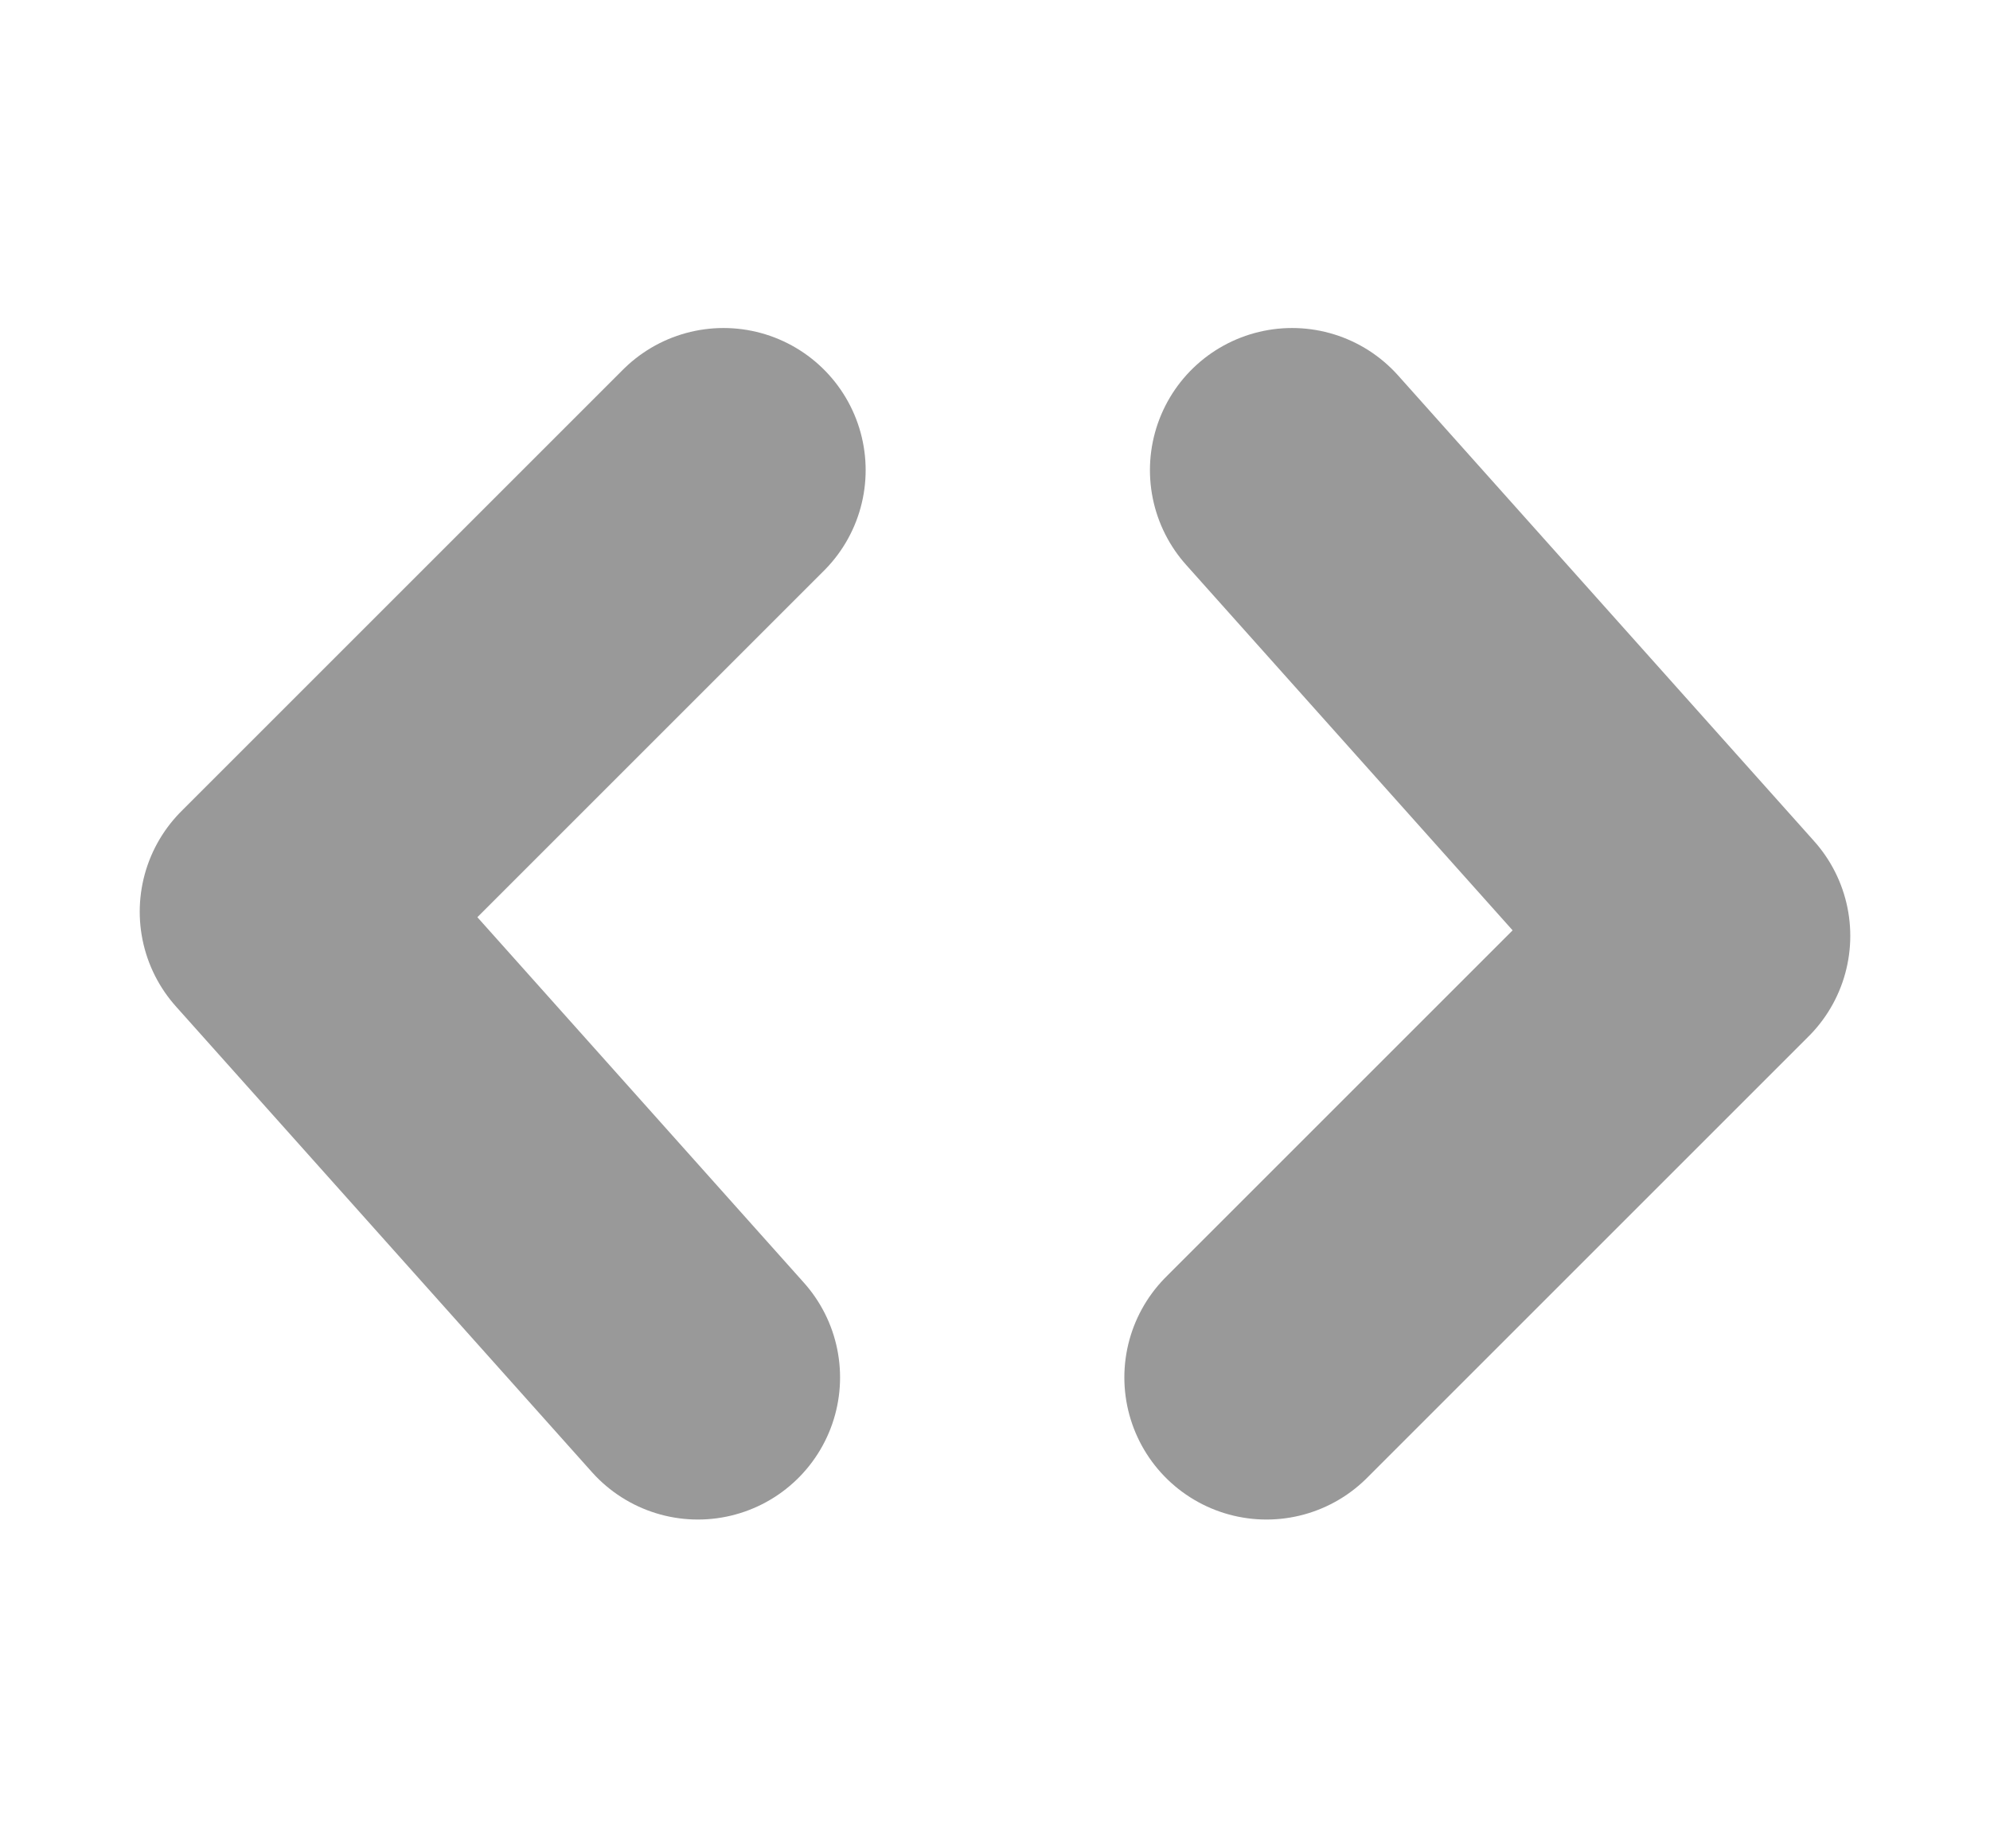
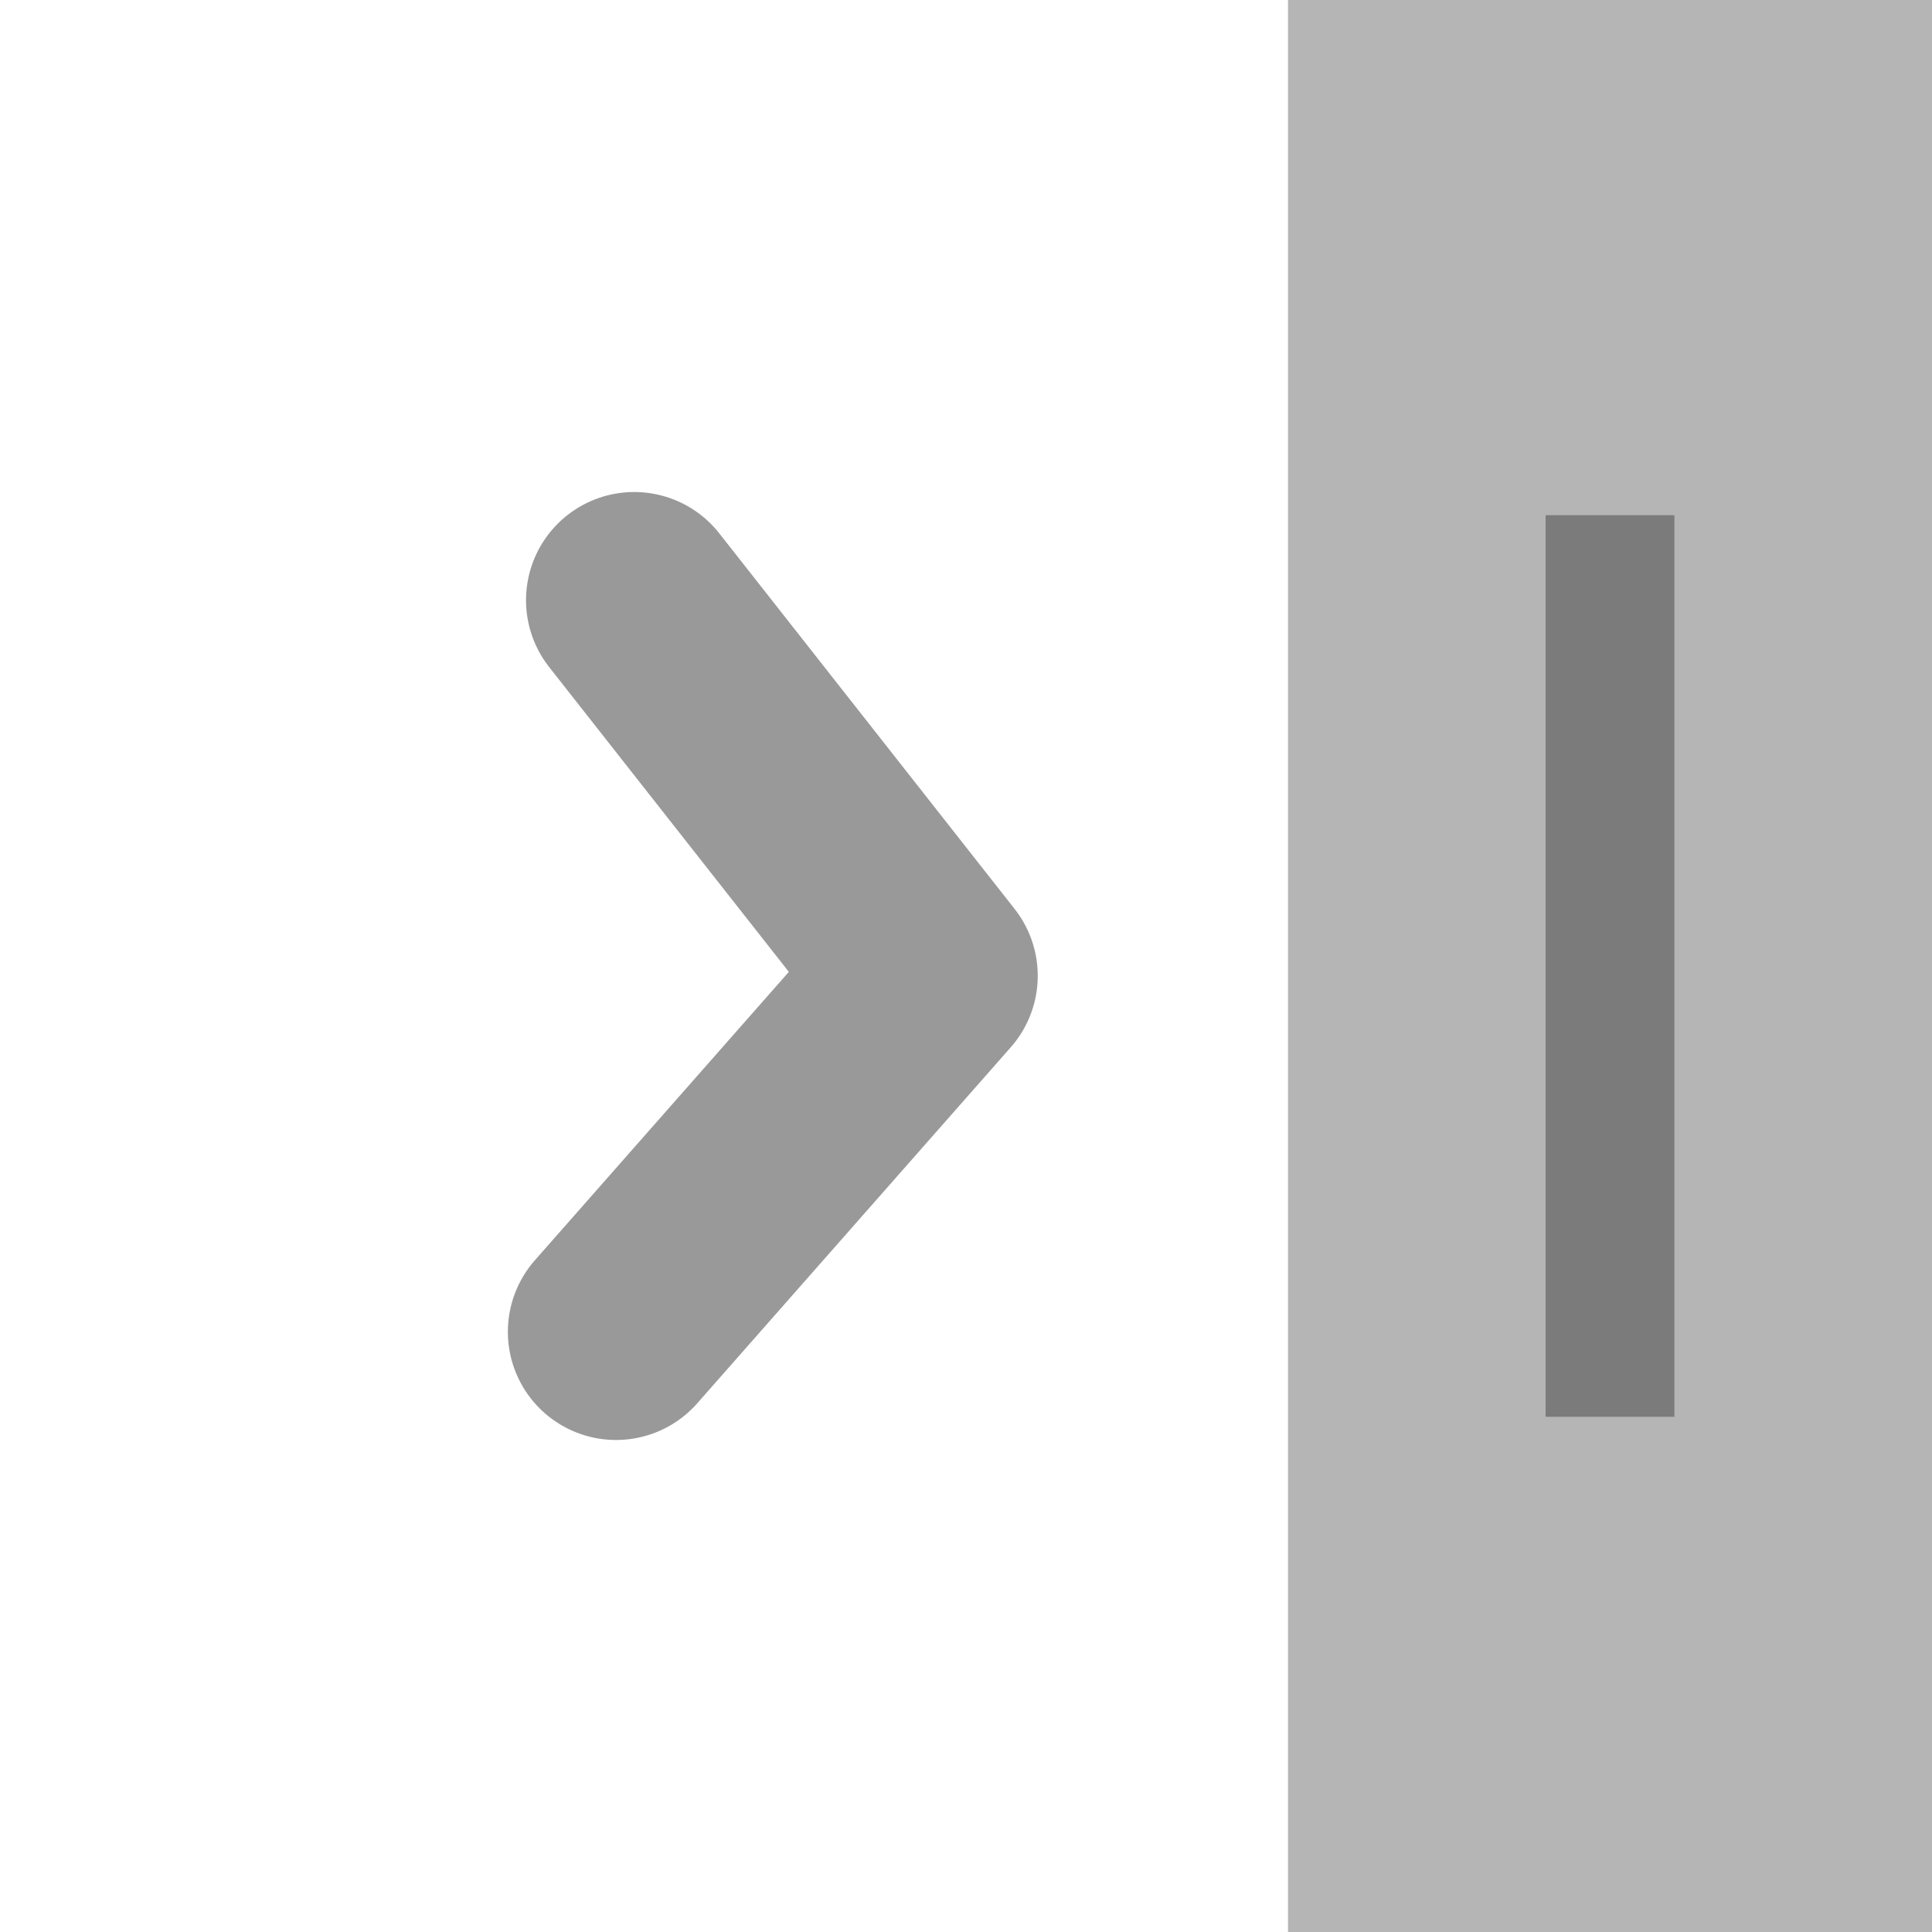
- <svg xmlns="http://www.w3.org/2000/svg" width="100%" height="100%" viewBox="0 0 14 13" version="1.1" xml:space="preserve" style="fill-rule:evenodd;clip-rule:evenodd;stroke-linecap:round;stroke-linejoin:round;stroke-miterlimit:1.5;">
-   <path d="M8.91,9.692l3.107,-3.107l-2.927,-3.277" style="fill:none;stroke:#000;stroke-opacity:0.4;stroke-width:2px;" />
-   <path d="M5.09,3.308l-3.107,3.107l2.927,3.277" style="fill:none;stroke:#000;stroke-opacity:0.4;stroke-width:2px;" />
+ <svg xmlns="http://www.w3.org/2000/svg" width="100%" height="100%" viewBox="0 0 15 15" version="1.1" xml:space="preserve" style="fill-rule:evenodd;clip-rule:evenodd;stroke-linecap:round;stroke-linejoin:round;stroke-miterlimit:1.5;">
+   <g>
+     <path d="M4.783,10.34l2.434,-2.764l-2.293,-2.916" style="fill:none;stroke:#000;stroke-opacity:0.4;stroke-width:1.68px;" />
+   </g>
+   <rect x="10" y="0" width="5" height="15" style="fill:#b5b5b5;" />
+   <rect x="12" y="4" width="1" height="7" style="fill:#7b7b7b;" />
</svg>
